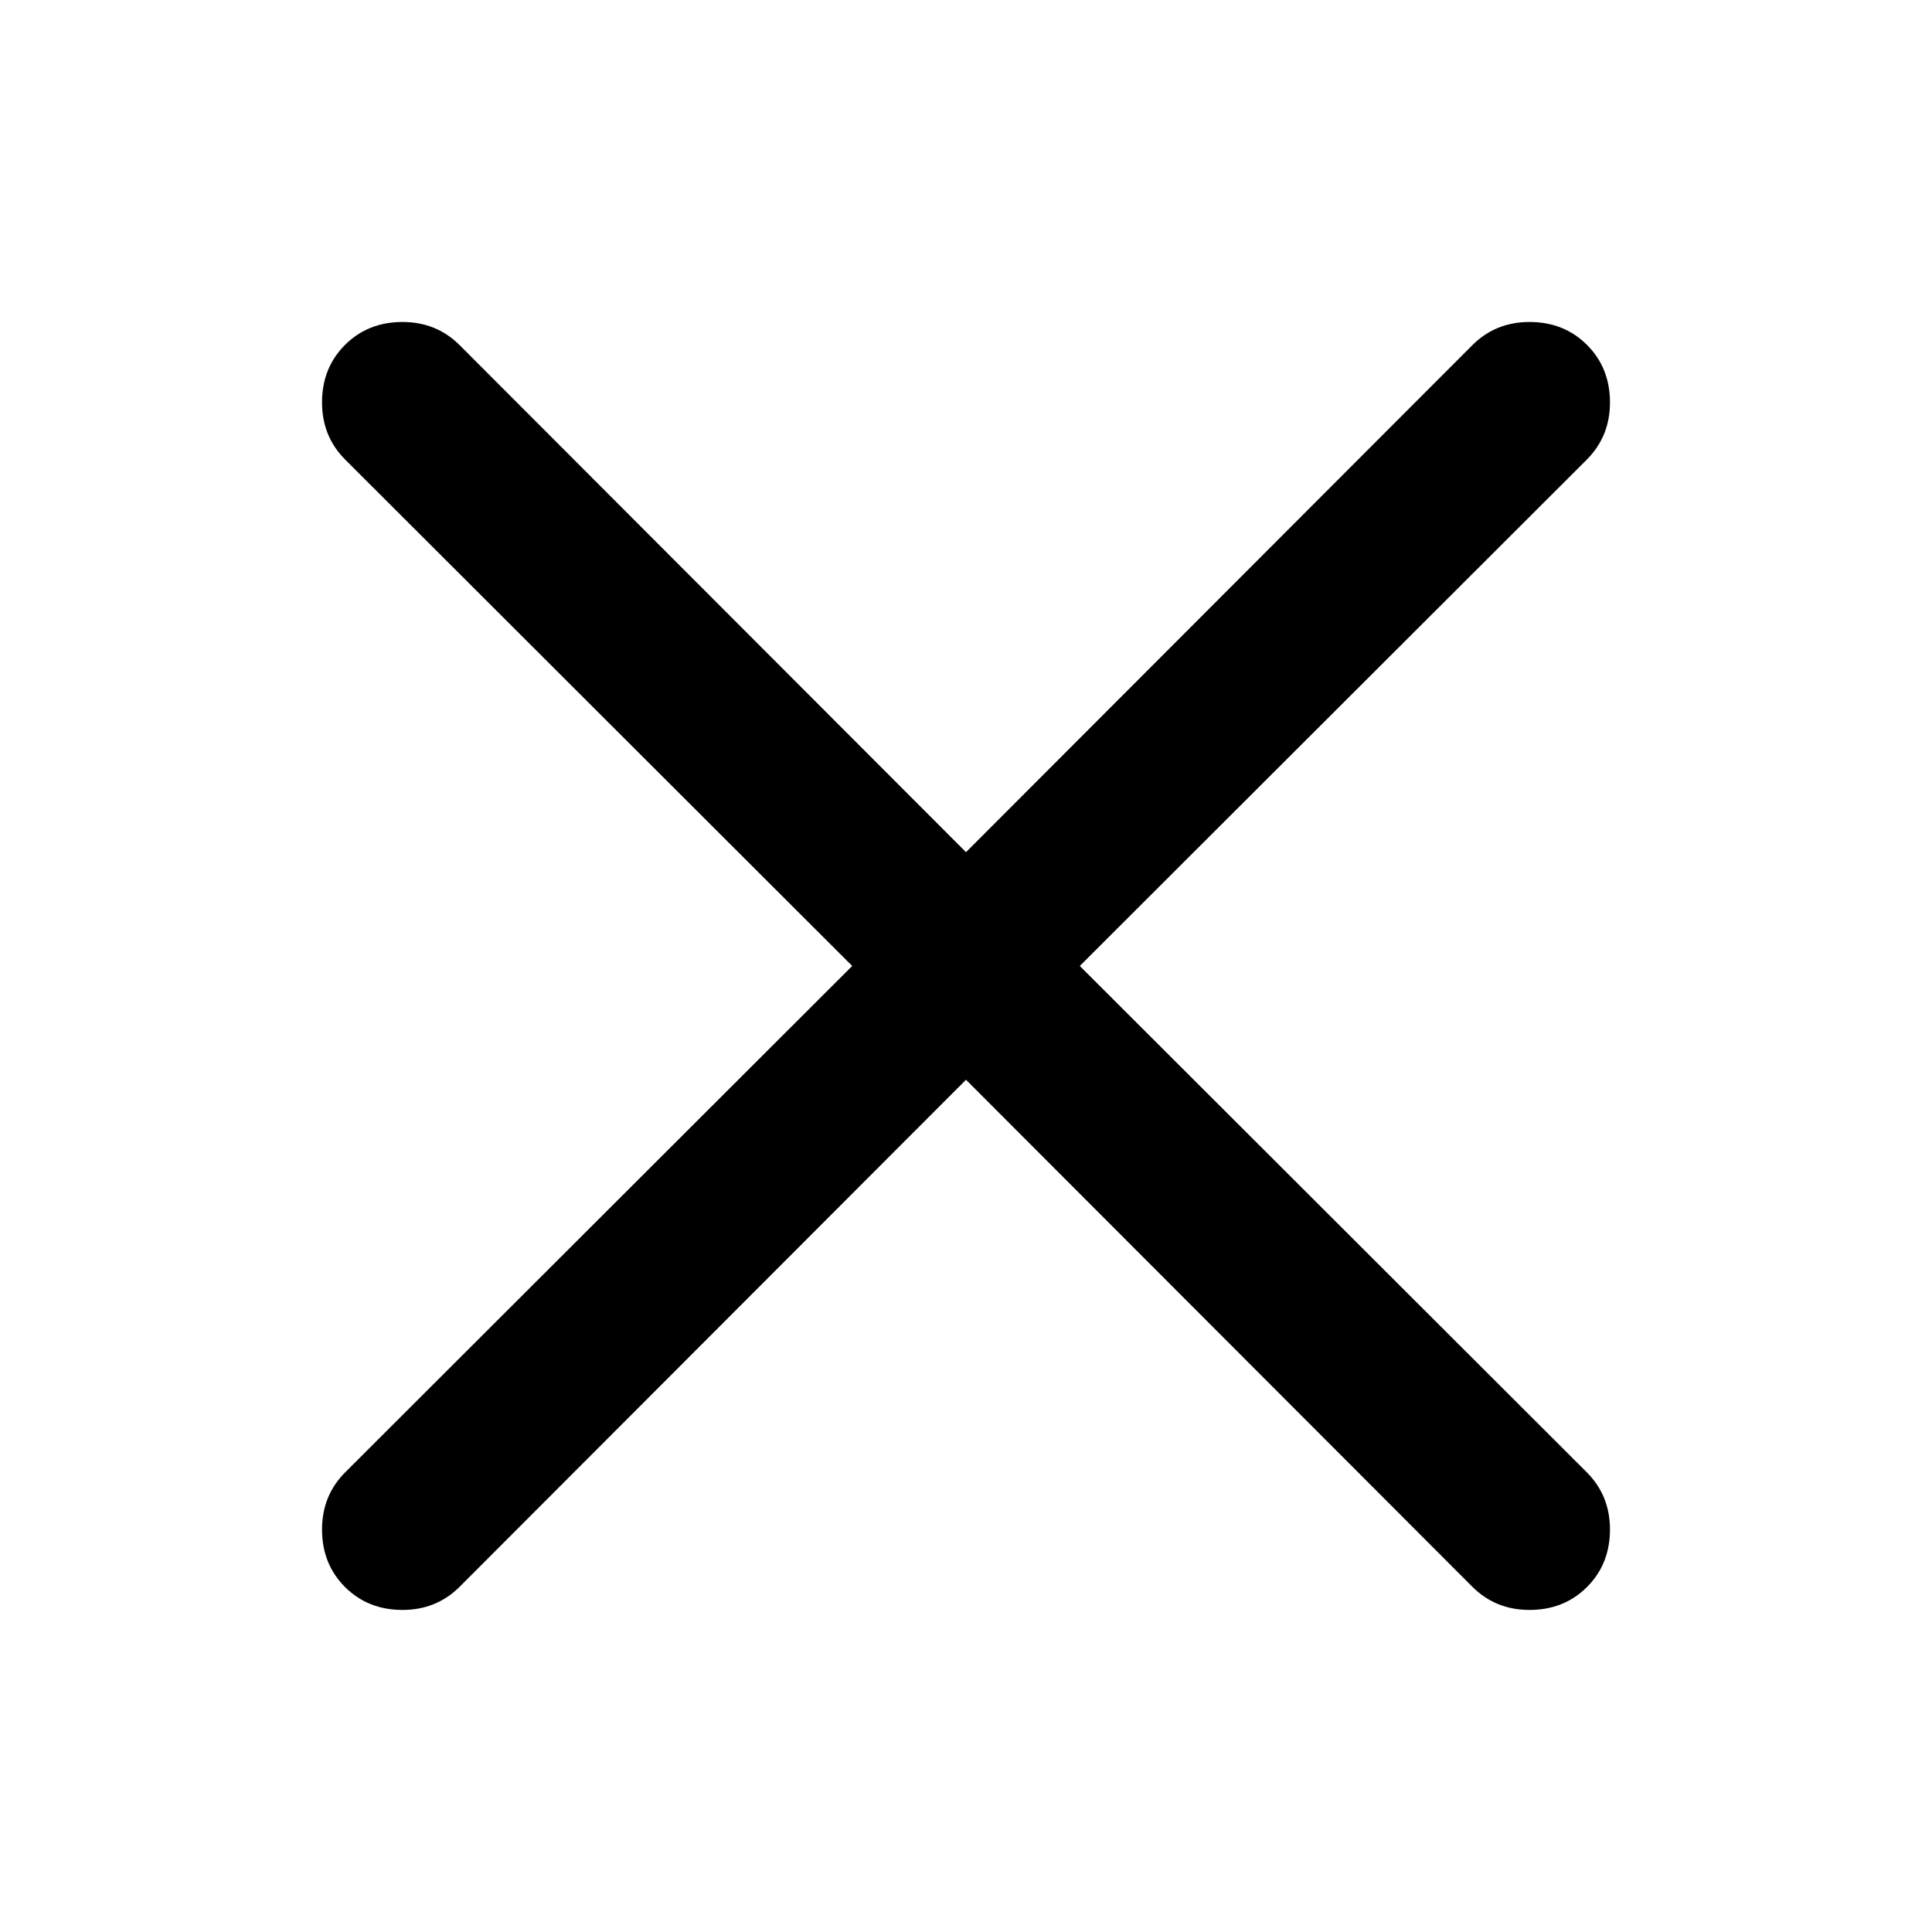
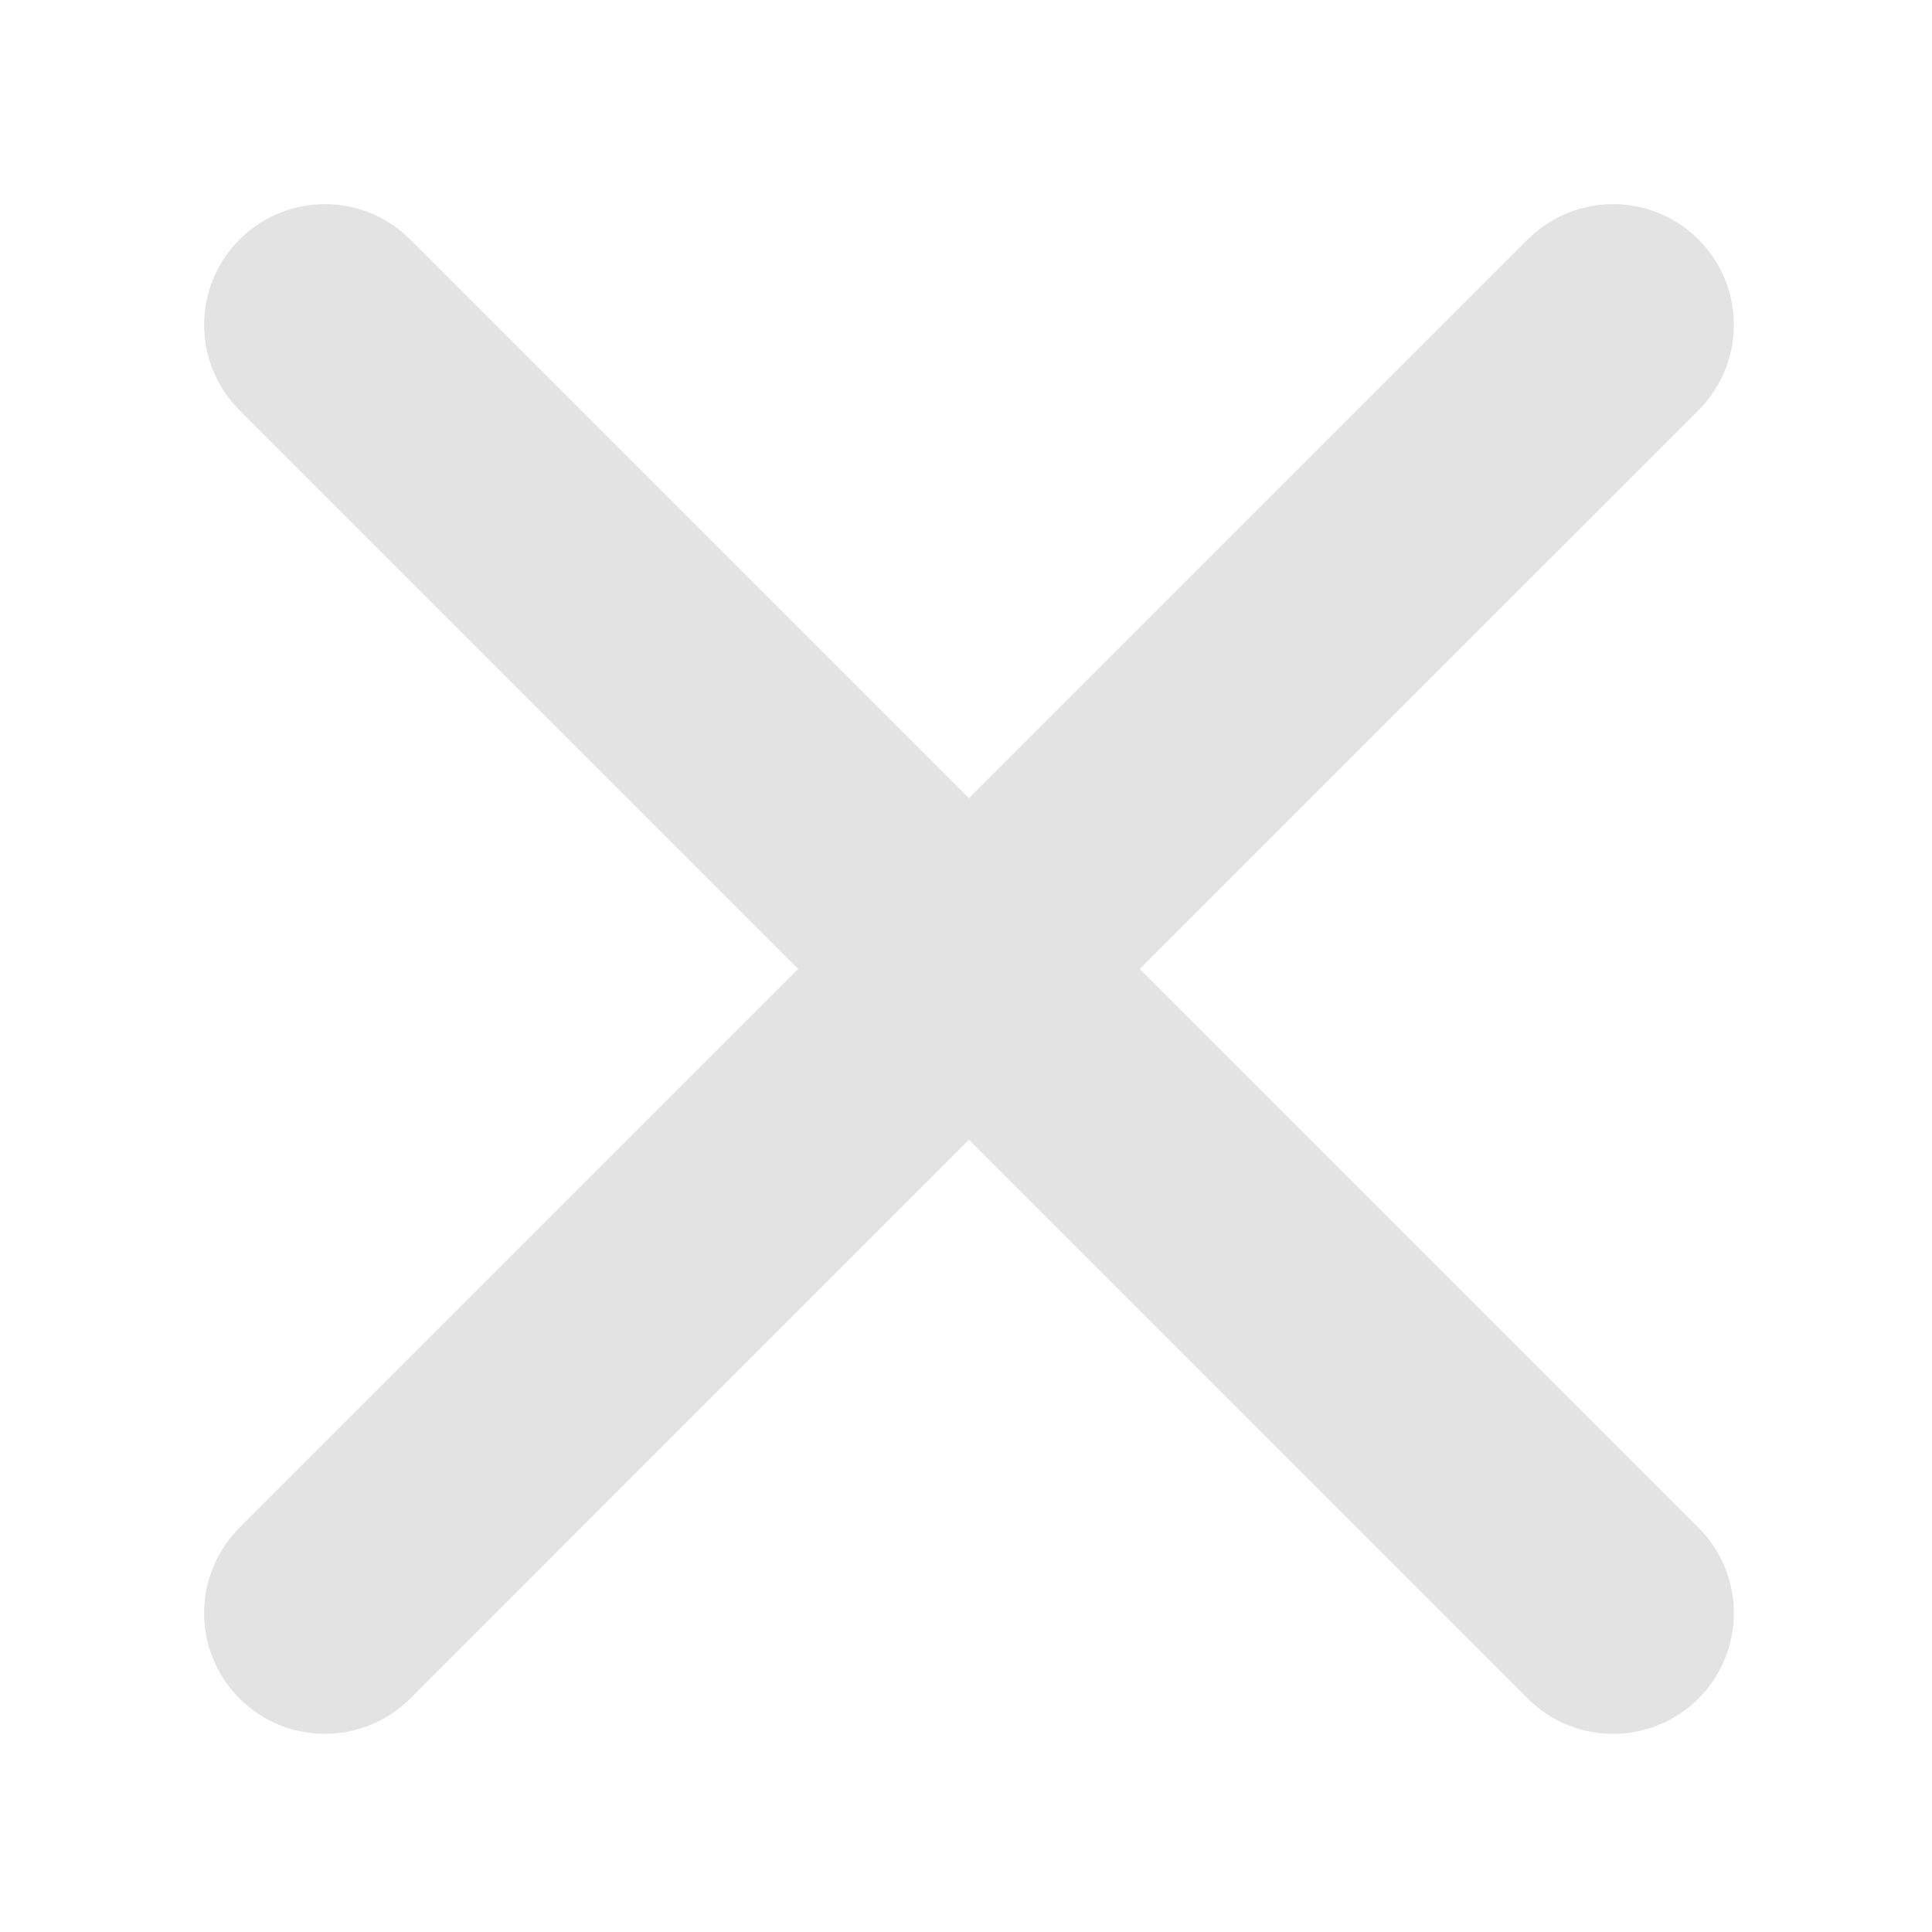
- <svg xmlns="http://www.w3.org/2000/svg" class="svg-icon" style="width: 1em; height: 1em;vertical-align: middle;fill: currentColor;overflow: hidden;" viewBox="0 0 1024 1024" version="1.1">
-   <path d="M810.66 170.66q18.33 0 30.495 12.165t12.165 30.495q0 18.002-12.329 30.331l-268.677 268.329 268.677 268.329q12.329 12.329 12.329 30.331 0 18.33-12.165 30.495t-30.495 12.165q-18.002 0-30.331-12.329l-268.329-268.677-268.329 268.677q-12.329 12.329-30.331 12.329-18.33 0-30.495-12.165t-12.165-30.495q0-18.002 12.329-30.331l268.677-268.329-268.677-268.329q-12.329-12.329-12.329-30.331 0-18.33 12.165-30.495t30.495-12.165q18.002 0 30.331 12.329l268.329 268.677 268.329-268.677q12.329-12.329 30.331-12.329z" />
+ <svg xmlns="http://www.w3.org/2000/svg" width="800px" height="800px" viewBox="0 0 24 24" fill="none" stroke="#e3e3e3">
+   <g id="SVGRepo_bgCarrier" stroke-width="0" />
+   <g id="SVGRepo_tracerCarrier" stroke-linecap="round" stroke-linejoin="round" />
+   <g id="SVGRepo_iconCarrier">
+     <path d="M20.746 3.329C20.355 2.938 19.722 2.938 19.331 3.329L12.037 10.623L4.743 3.329C4.352 2.938 3.719 2.938 3.329 3.329C2.938 3.719 2.938 4.352 3.329 4.743L10.623 12.037L3.329 19.331C2.938 19.722 2.938 20.355 3.329 20.746C3.719 21.136 4.352 21.136 4.743 20.746L12.037 13.451L19.331 20.746C19.722 21.136 20.355 21.136 20.746 20.746C21.136 20.355 21.136 19.722 20.746 19.331L13.451 12.037L20.746 4.743C21.136 4.352 21.136 3.719 20.746 3.329Z" fill="#e3e3e3" />
+   </g>
</svg>
